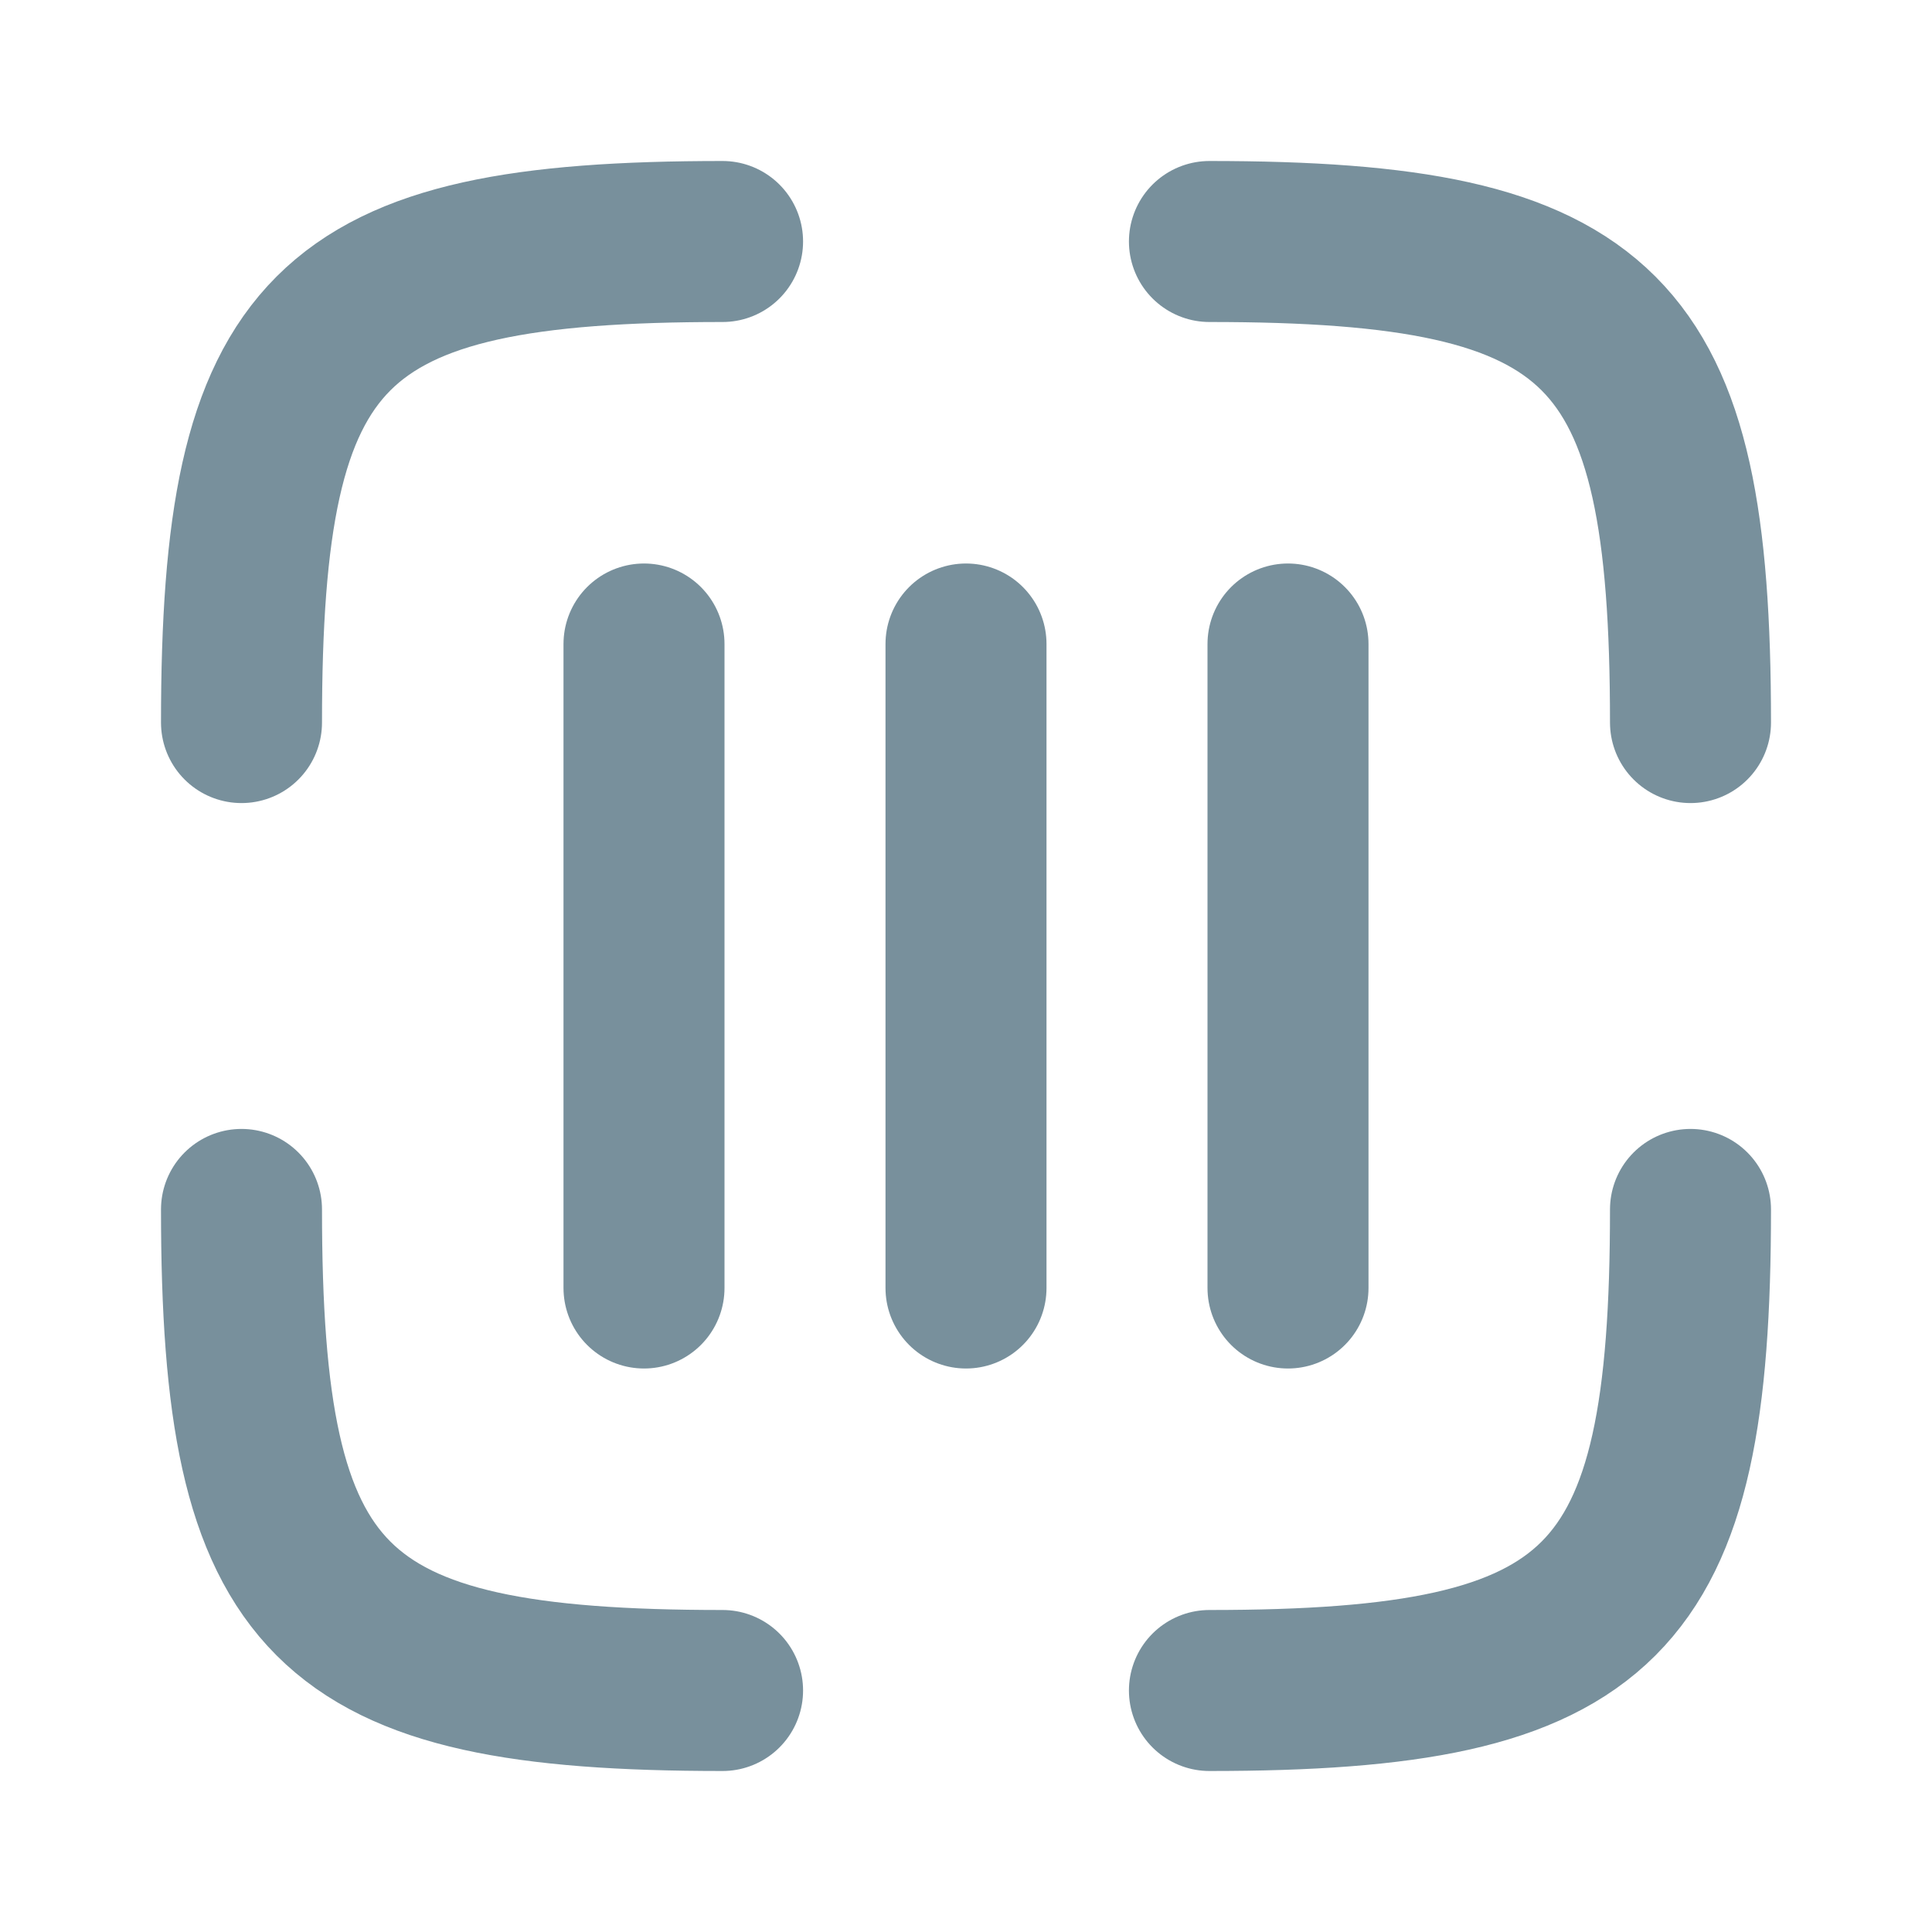
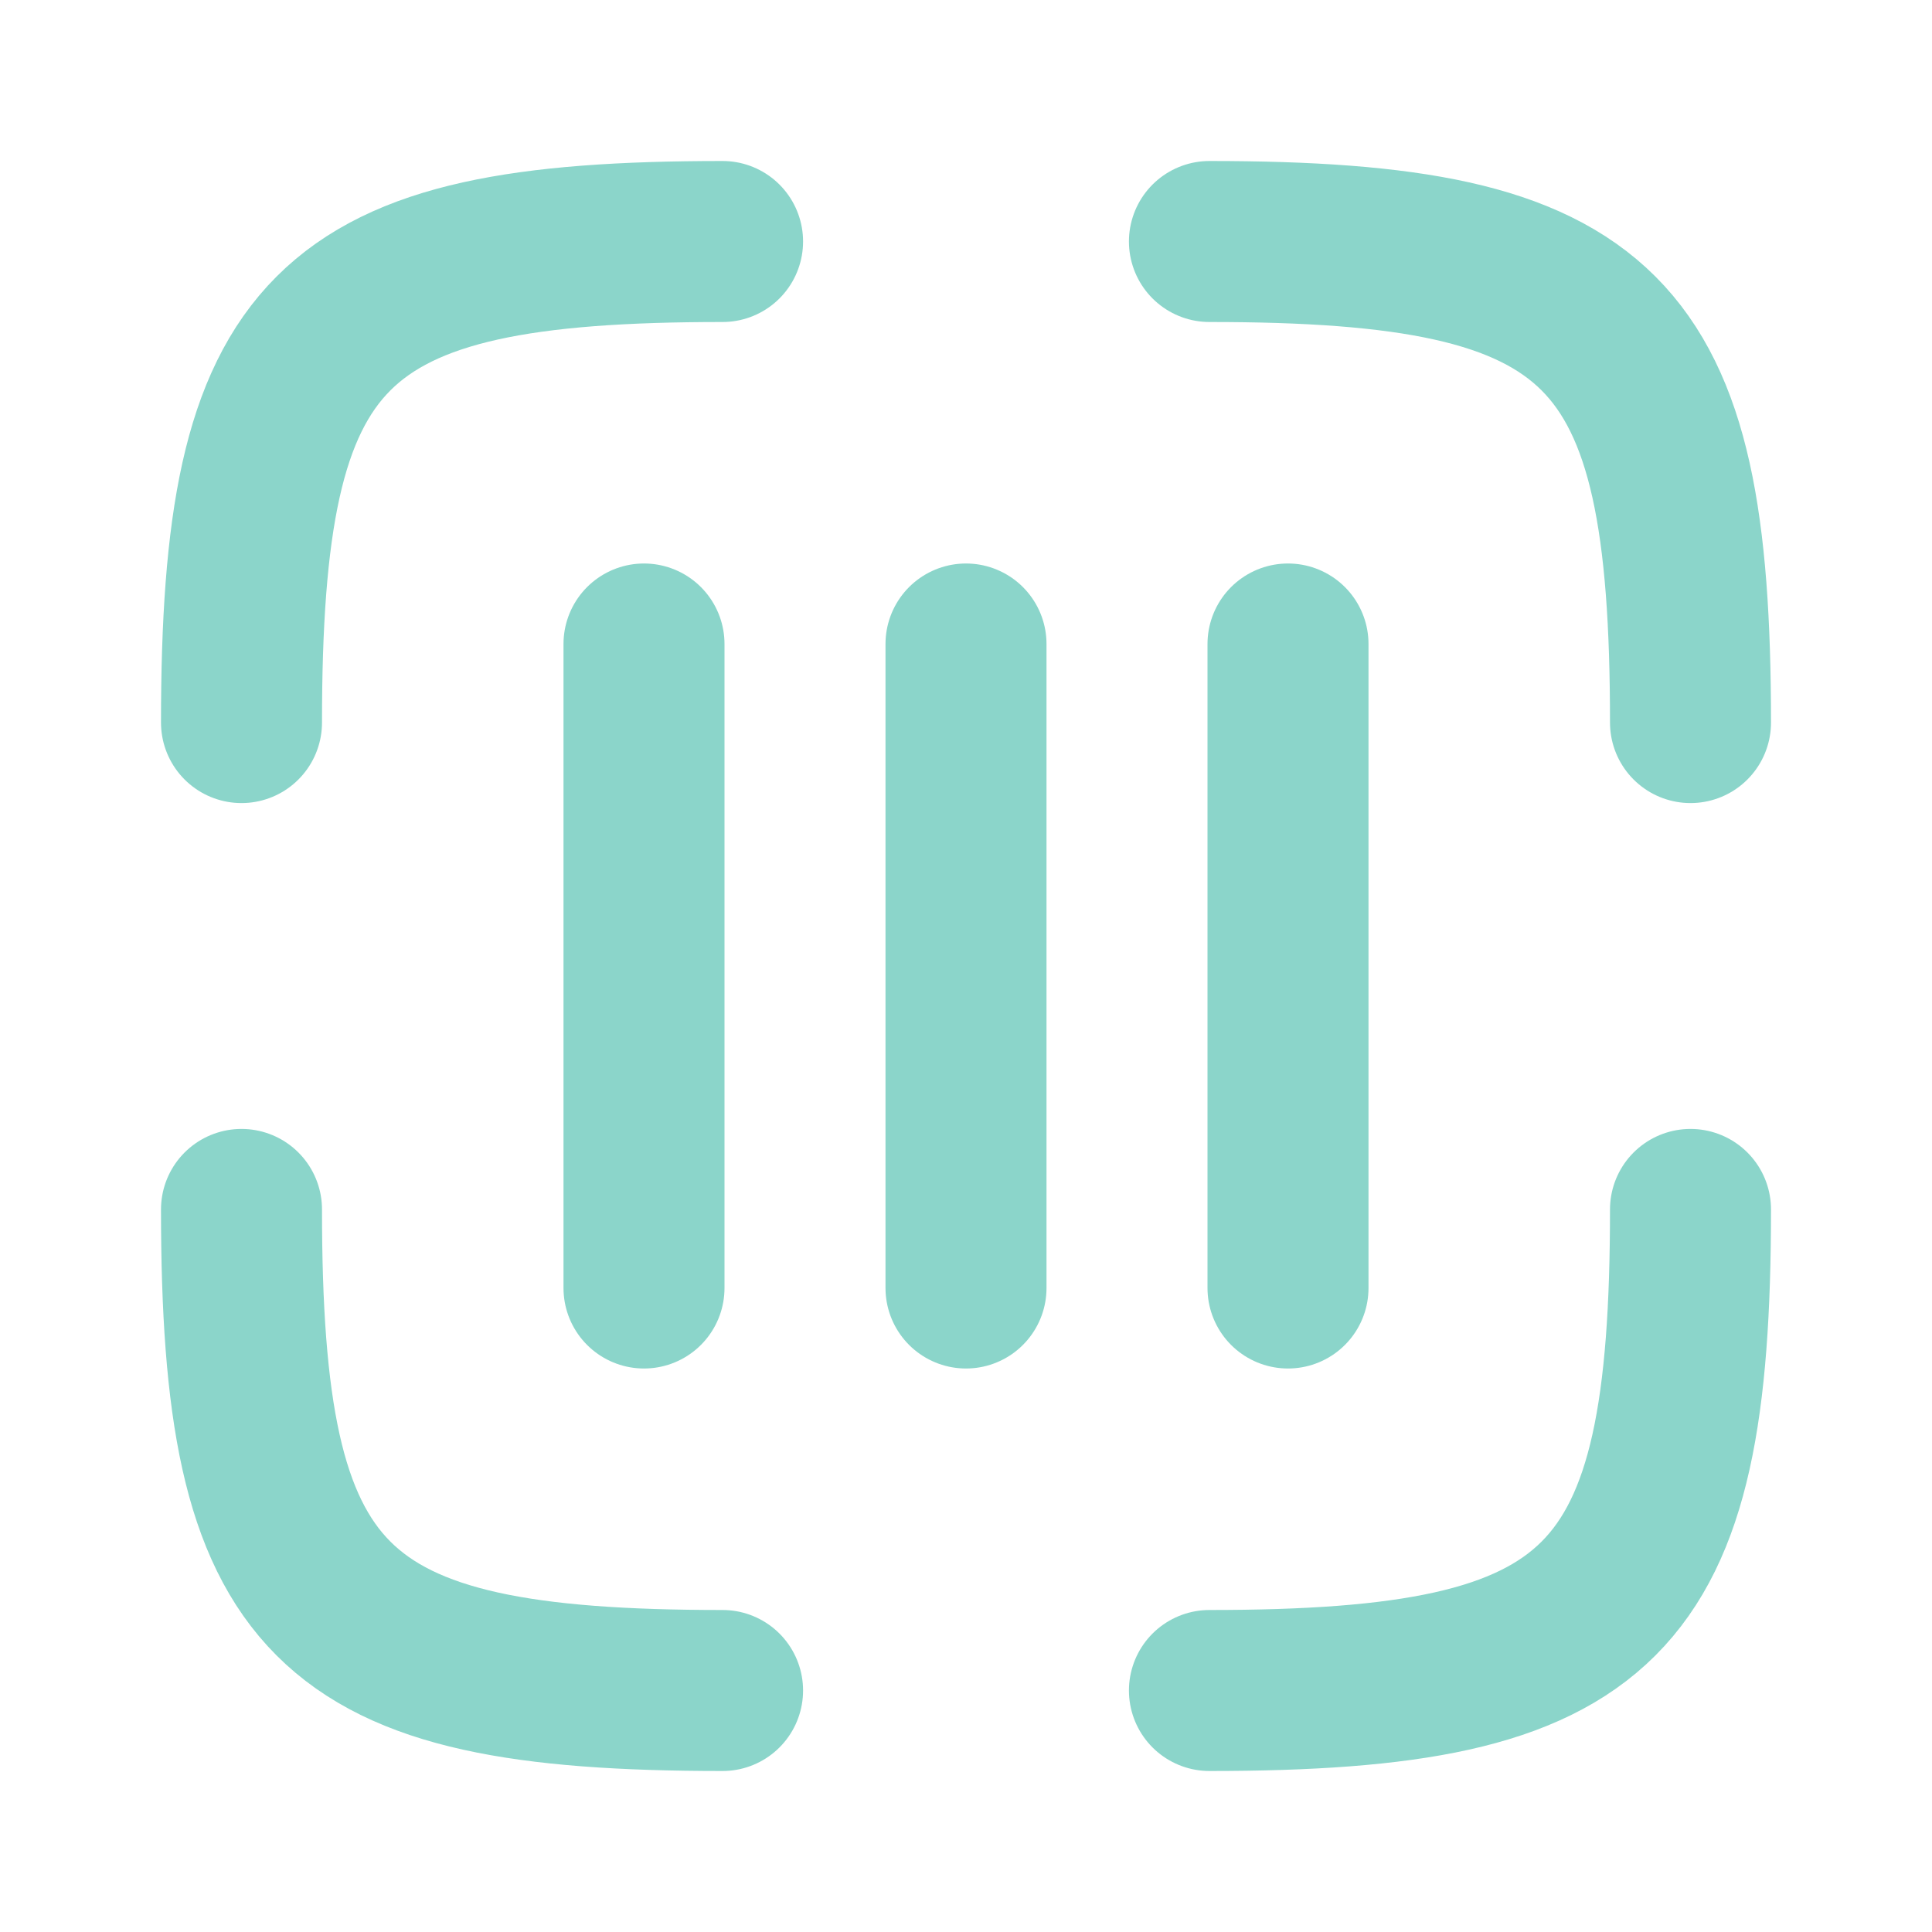
<svg xmlns="http://www.w3.org/2000/svg" viewBox="0 0 24 24" fill="none">
  <g id="SVGRepo_bgCarrier" stroke-width="0" />
  <g id="SVGRepo_tracerCarrier" stroke-linecap="round" stroke-linejoin="round" />
  <g id="SVGRepo_iconCarrier">
-     <path d="M8 8L8 16" stroke="#78909C" stroke-width="2" stroke-linecap="round" stroke-linejoin="round" />
-     <path d="M12 8L12 16" stroke="#78909C" stroke-width="2" stroke-linecap="round" stroke-linejoin="round" />
-     <path d="M16 8L16 16" stroke="#78909C" stroke-width="2" stroke-linecap="round" stroke-linejoin="round" />
-     <path d="M8.976 21C4.055 21 3 19.945 3 15.024" stroke="#78909C" stroke-width="2" stroke-linecap="round">
+     <path d="M8 8L8 16" stroke="#8bd5ca" stroke-width="2" stroke-linecap="round" stroke-linejoin="round" />
+     <path d="M12 8L12 16" stroke="#8bd5ca" stroke-width="2" stroke-linecap="round" stroke-linejoin="round" />
+     <path d="M16 8L16 16" stroke="#8bd5ca" stroke-width="2" stroke-linecap="round" stroke-linejoin="round" />
+     <path d="M8.976 21C4.055 21 3 19.945 3 15.024" stroke="#8bd5ca" stroke-width="2" stroke-linecap="round">
        </path>
-     <path d="M21 15.024C21 19.945 19.945 21 15.024 21" stroke="#78909C" stroke-width="2" stroke-linecap="round" />
-     <path d="M15.024 3C19.945 3 21 4.055 21 8.976" stroke="#78909C" stroke-width="2" stroke-linecap="round" />
-     <path d="M3 8.976C3 4.055 4.055 3 8.976 3" stroke="#78909C" stroke-width="2" stroke-linecap="round" />
+     <path d="M21 15.024C21 19.945 19.945 21 15.024 21" stroke="#8bd5ca" stroke-width="2" stroke-linecap="round" />
+     <path d="M15.024 3C19.945 3 21 4.055 21 8.976" stroke="#8bd5ca" stroke-width="2" stroke-linecap="round" />
+     <path d="M3 8.976C3 4.055 4.055 3 8.976 3" stroke="#8bd5ca" stroke-width="2" stroke-linecap="round" />
  </g>
</svg>
